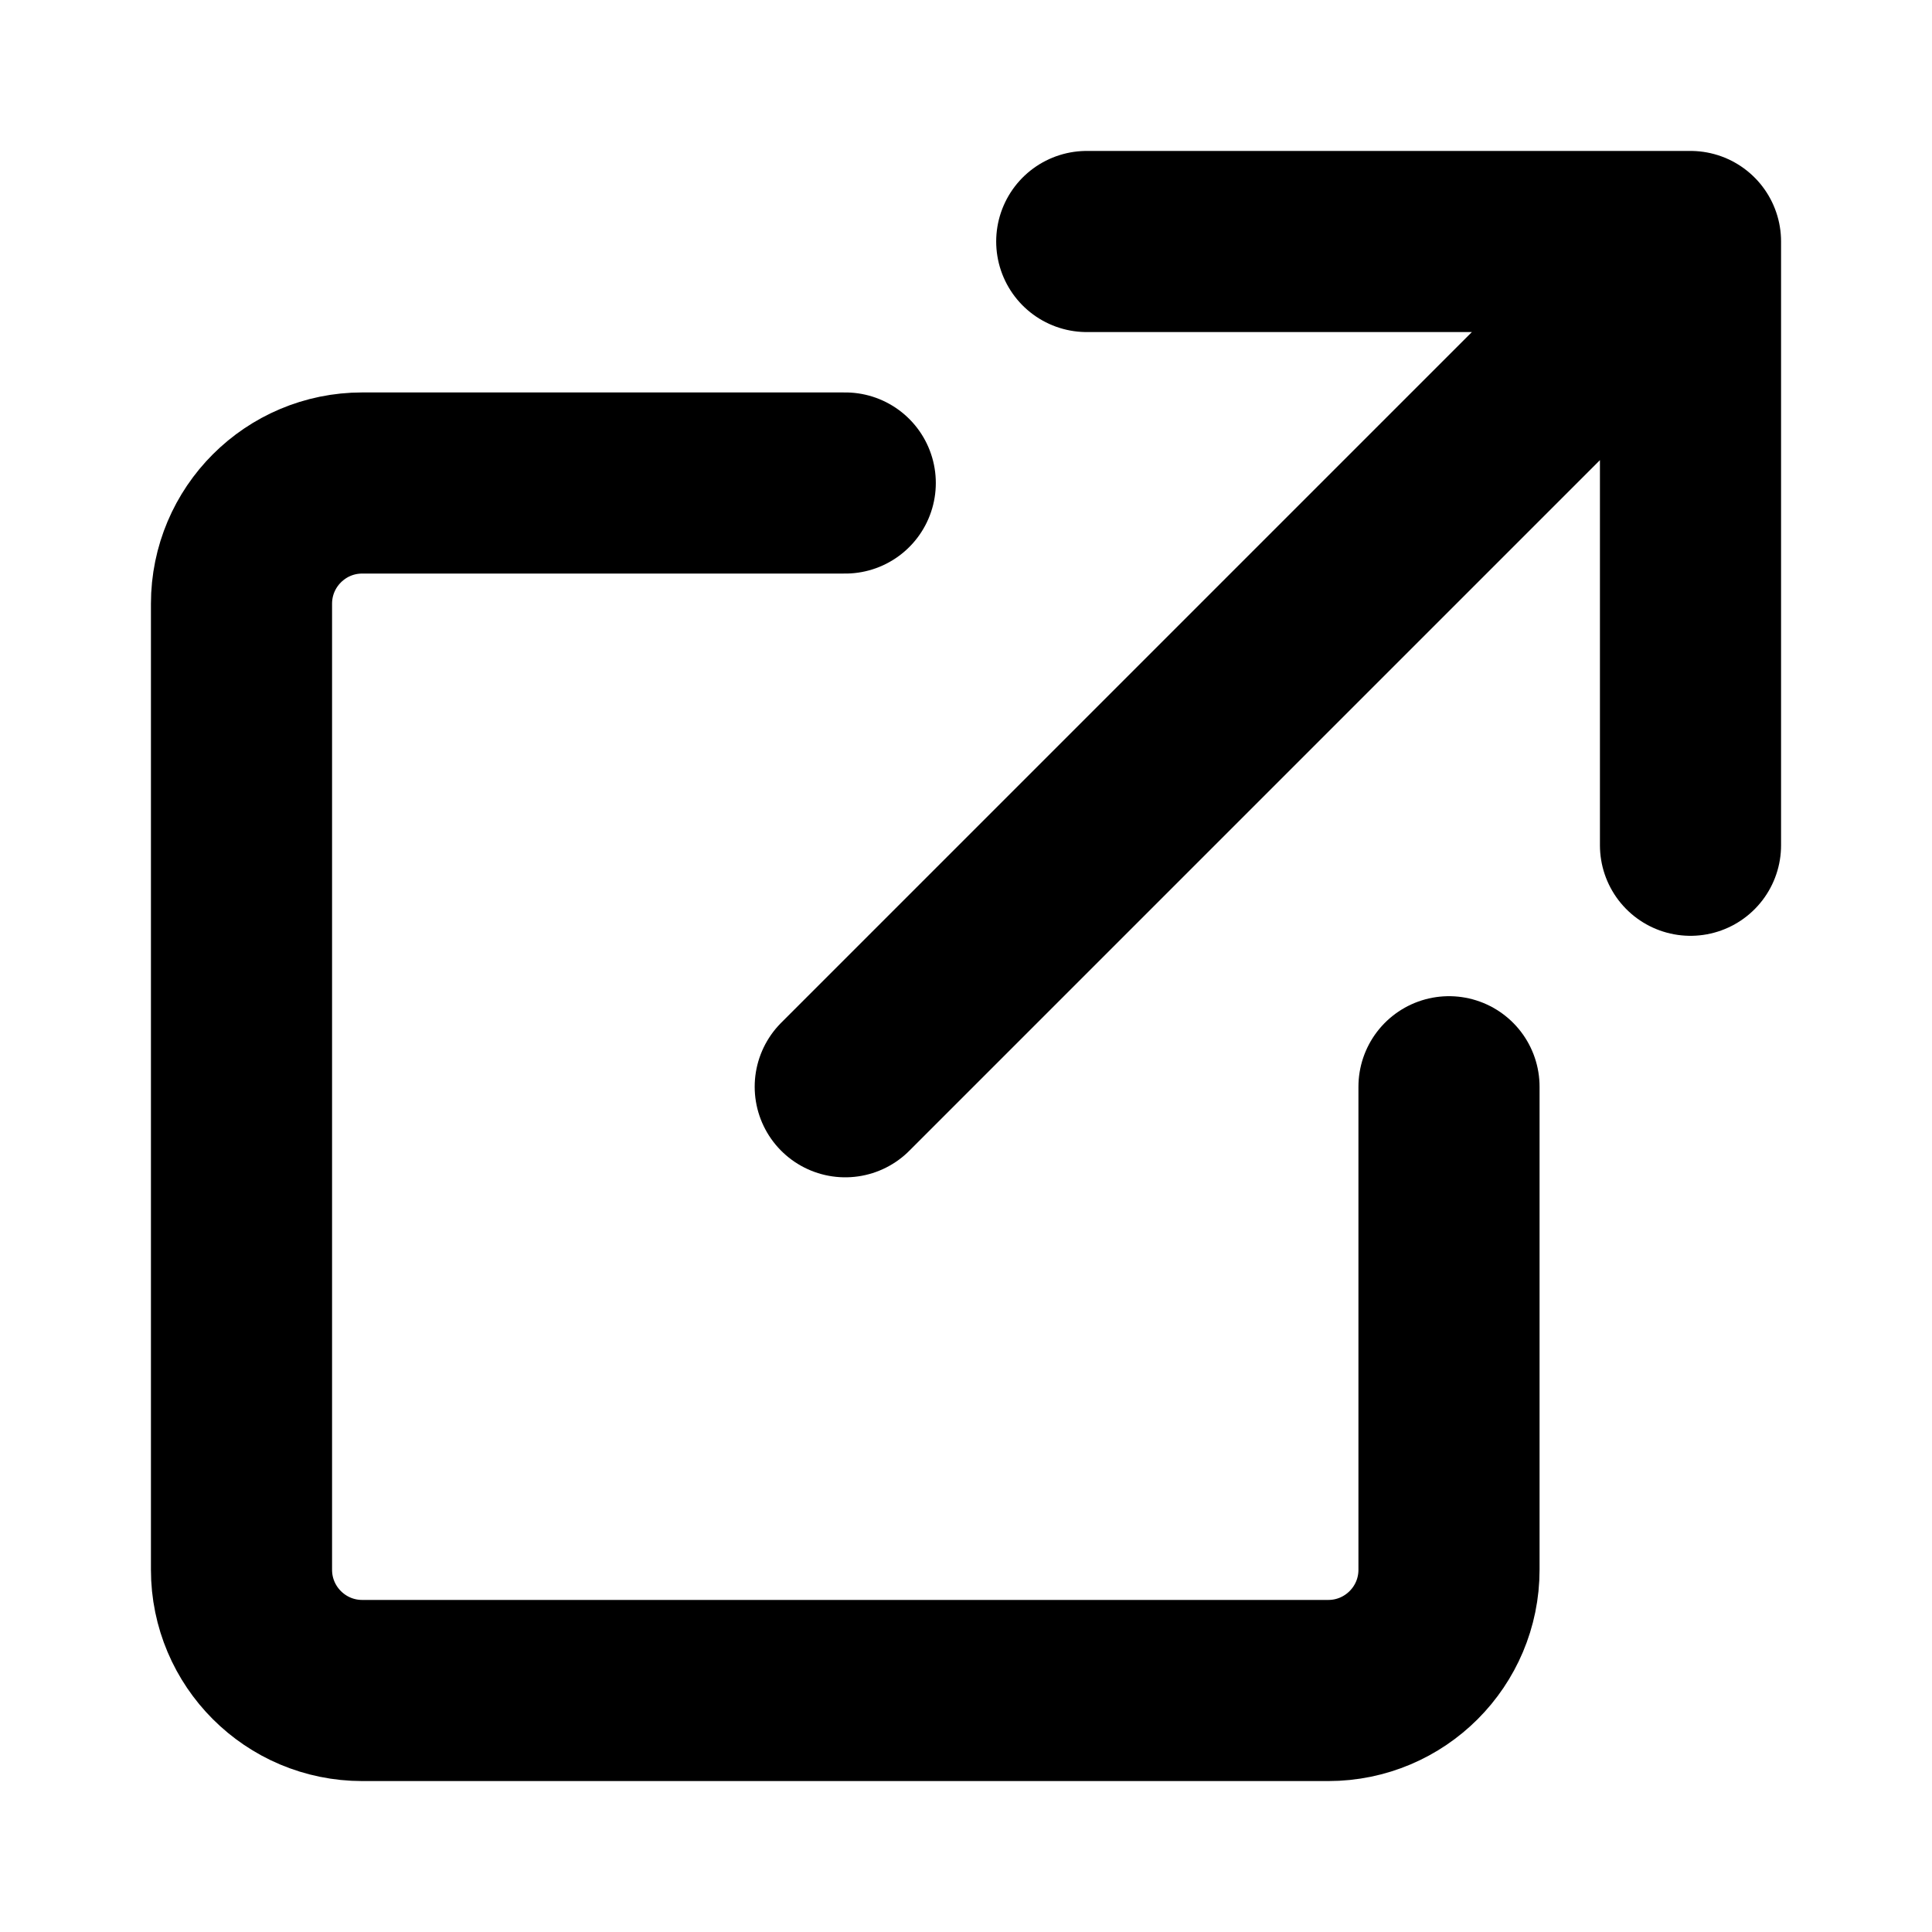
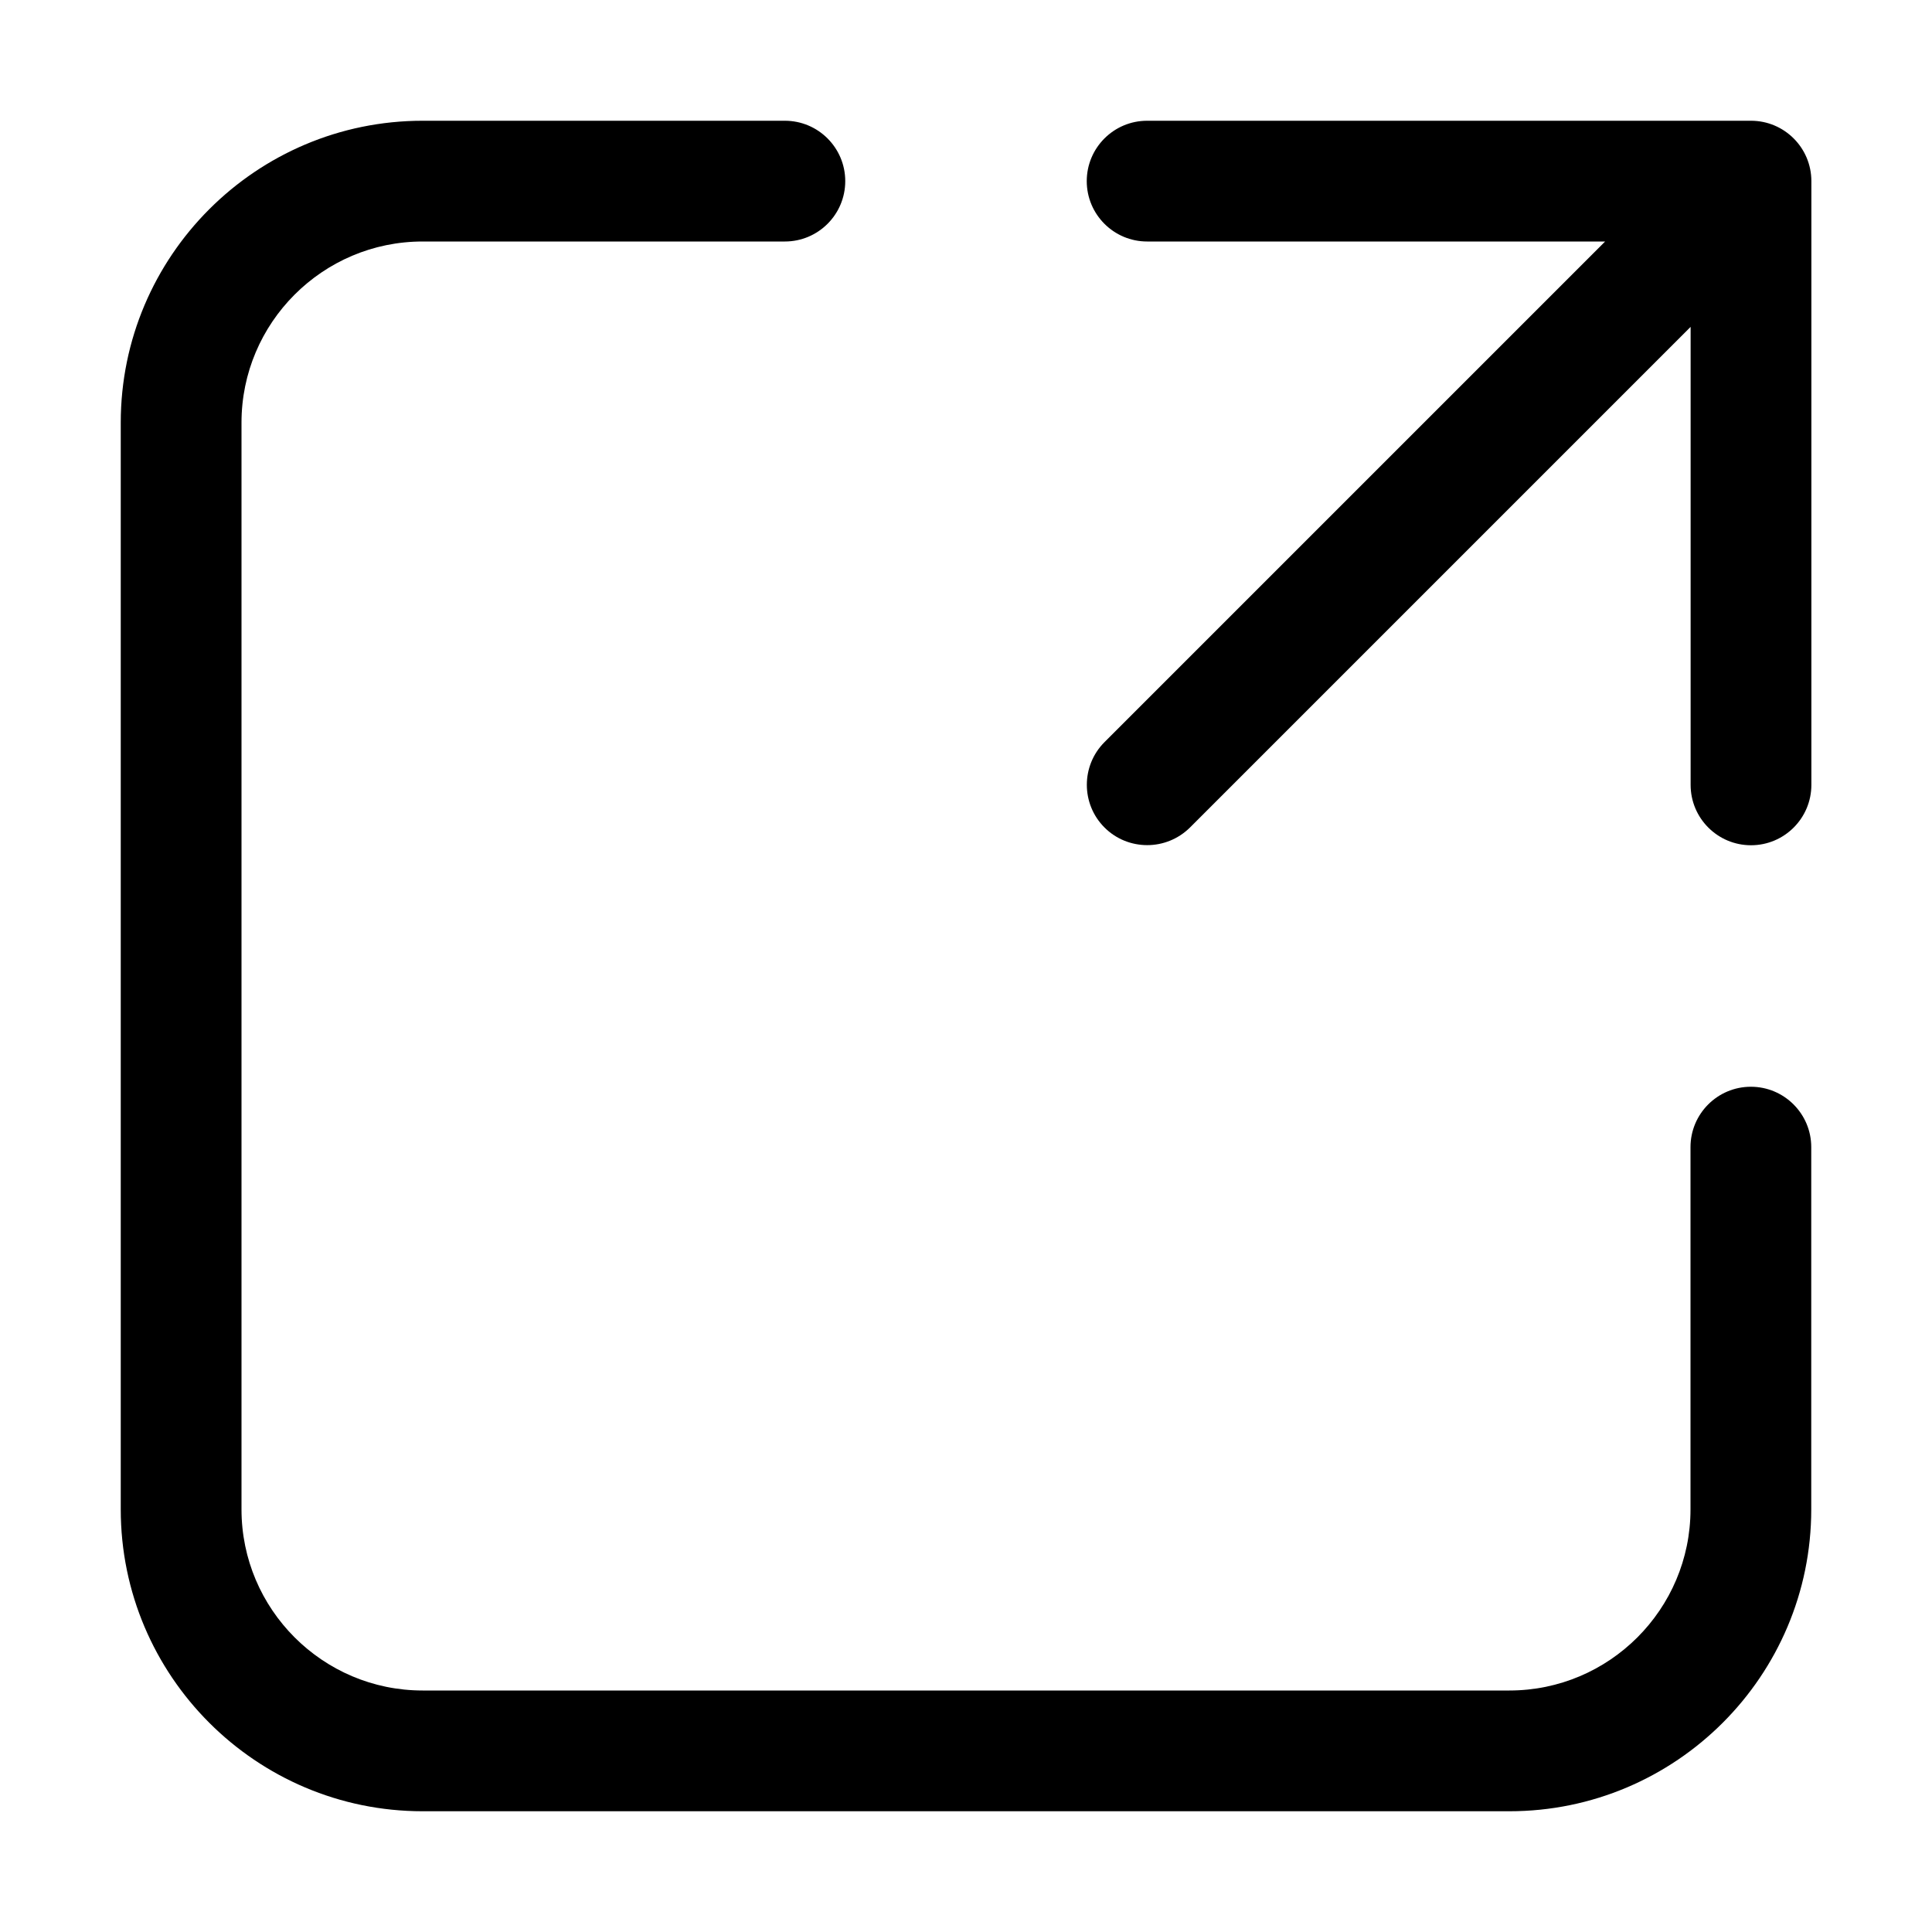
- <svg xmlns="http://www.w3.org/2000/svg" viewBox="0 0 16 16" fill="currentColor">
-   <path d="M9 2h5v5M14 2L7 9M12 9v4a1 1 0 01-1 1H3a1 1 0 01-1-1V5a1 1 0 011-1h4" stroke="currentColor" stroke-width="1.5" stroke-linecap="round" stroke-linejoin="round" fill="none" />
+ <svg xmlns="http://www.w3.org/2000/svg" width="16" height="16" viewBox="0 0 16 16" fill="currentColor">
+   <path d="M15 9.5V12.5C15 13.879 13.879 15 12.5 15H3.5C2.121 15 1 13.879 1 12.5V3.5C1 2.121 2.121 1 3.5 1H6.5C6.776 1 7 1.224 7 1.5C7 1.776 6.776 2 6.5 2H3.5C2.673 2 2 2.673 2 3.5V12.5C2 13.327 2.673 14 3.5 14H12.5C13.327 14 14 13.327 14 12.5V9.5C14 9.224 14.224 9 14.5 9C14.776 9 15 9.224 15 9.5ZM14.5 1H9.5C9.224 1 9 1.224 9 1.5C9 1.776 9.224 2 9.5 2H13.293L9.147 6.146C8.952 6.341 8.952 6.658 9.147 6.853C9.245 6.951 9.373 6.999 9.501 6.999C9.629 6.999 9.757 6.95 9.855 6.853L14.001 2.707V6.5C14.001 6.776 14.225 7 14.501 7C14.777 7 15.001 6.776 15.001 6.5V1.5C15.001 1.224 14.777 1 14.501 1H14.5Z" />
</svg>
